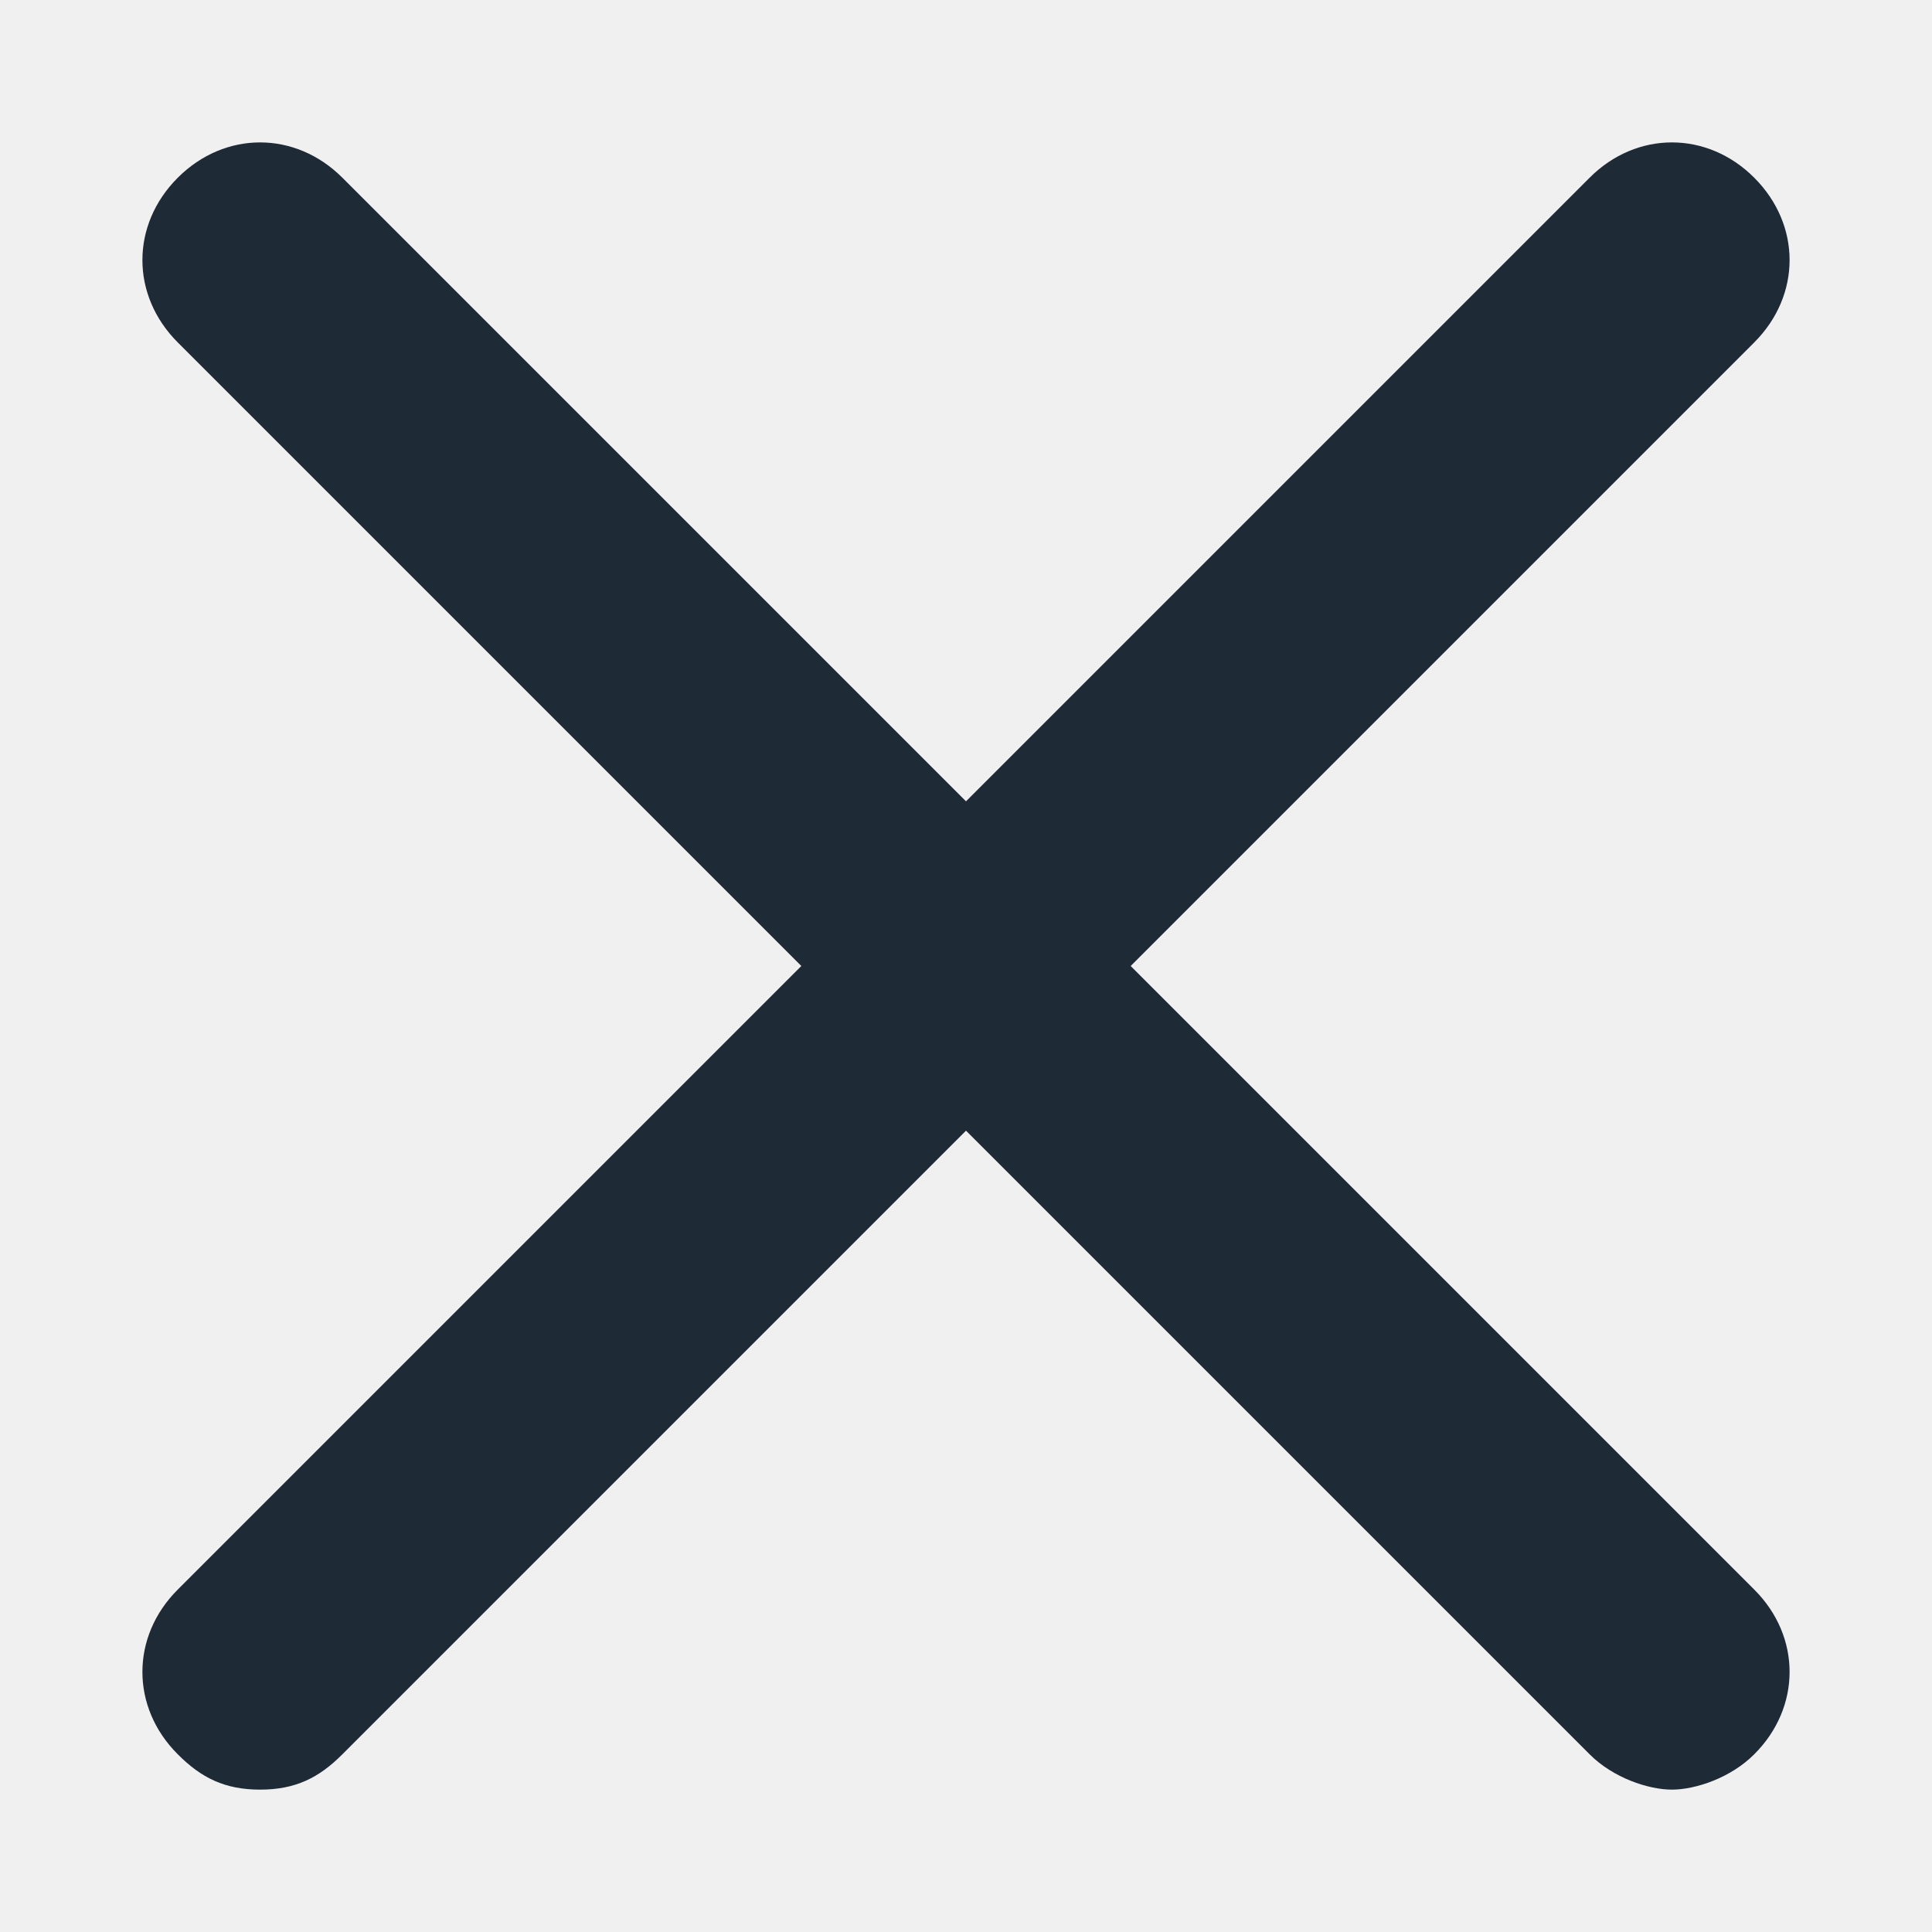
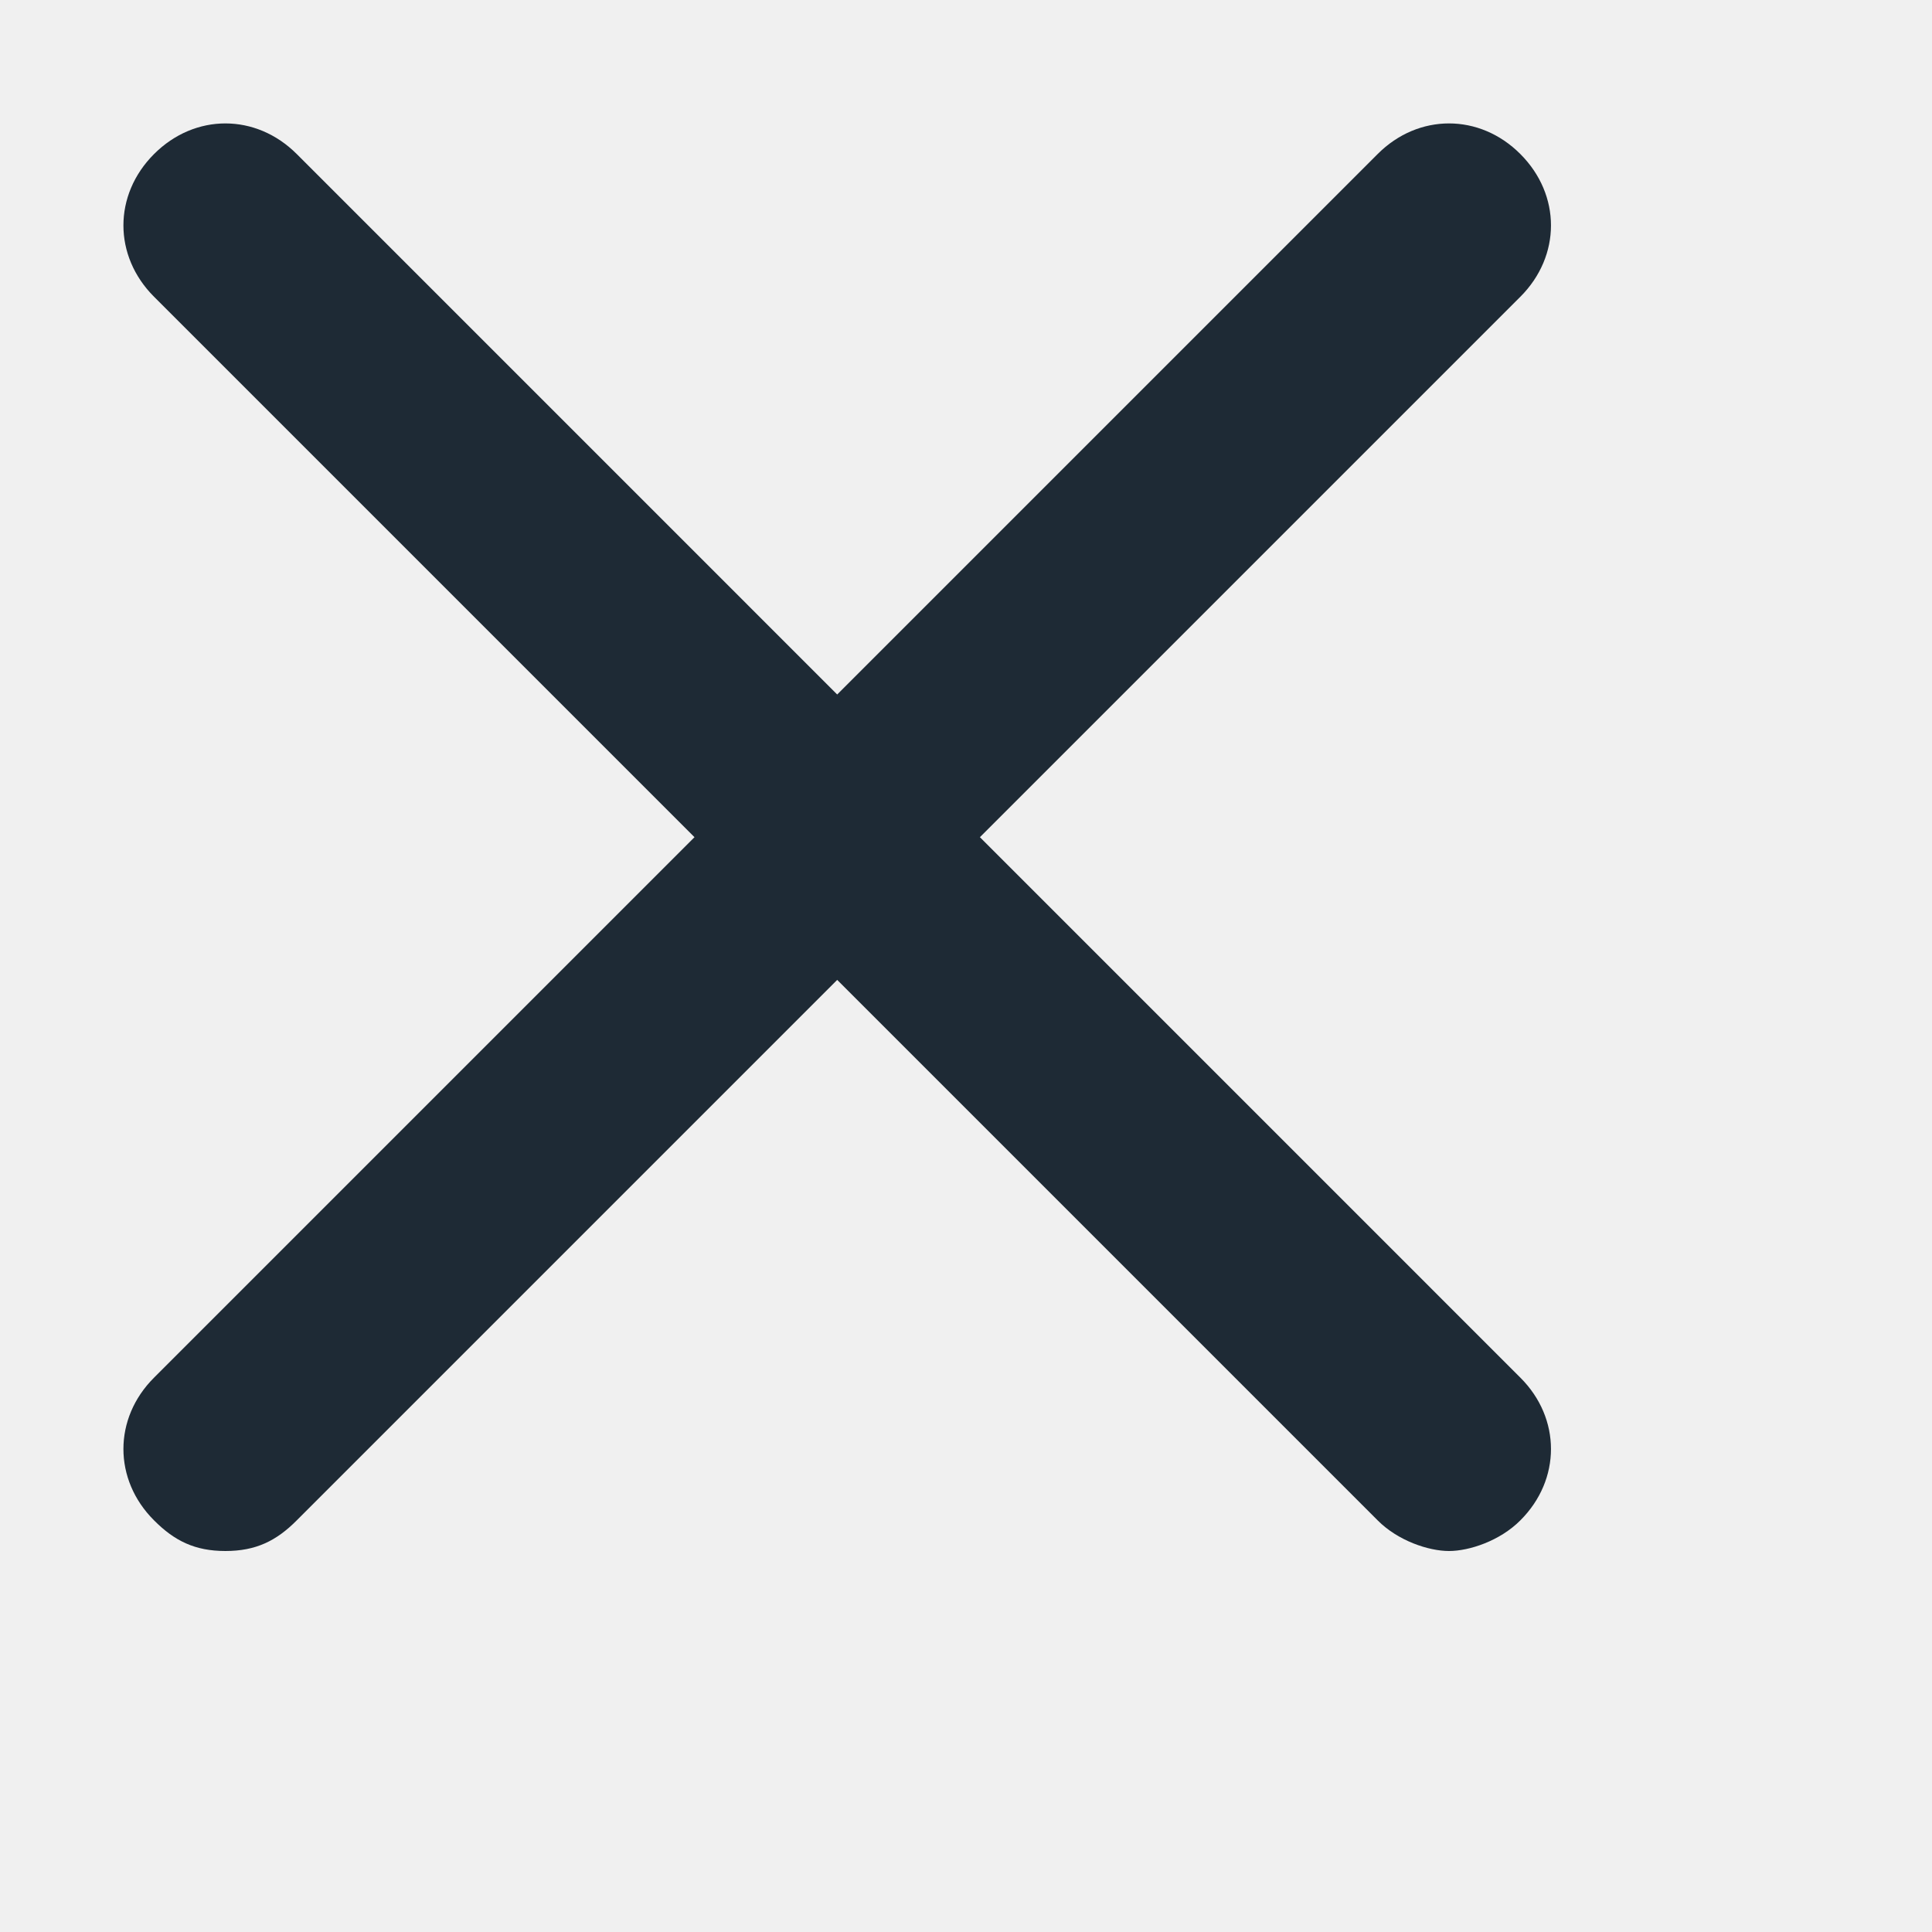
- <svg xmlns="http://www.w3.org/2000/svg" xmlns:xlink="http://www.w3.org/1999/xlink" width="15px" height="15px" viewBox="0 0 13 13" version="1.1">
+ <svg xmlns="http://www.w3.org/2000/svg" xmlns:xlink="http://www.w3.org/1999/xlink" width="15px" height="15px" viewBox="0 0 15 15" version="1.1">
  <defs>
    <path d="M14.804,4.196 C14.488,3.879 14.012,3.879 13.696,4.196 L9.5,8.392 L5.304,4.196 C4.987,3.879 4.513,3.879 4.196,4.196 C3.879,4.513 3.879,4.987 4.196,5.304 L8.392,9.5 L4.196,13.696 C3.879,14.012 3.879,14.488 4.196,14.804 C4.354,14.963 4.513,15.042 4.75,15.042 C4.987,15.042 5.146,14.963 5.304,14.804 L9.5,10.608 L13.696,14.804 C13.854,14.963 14.092,15.042 14.25,15.042 C14.408,15.042 14.646,14.963 14.804,14.804 C15.121,14.488 15.121,14.012 14.804,13.696 L10.608,9.5 L14.804,5.304 C15.121,4.987 15.121,4.513 14.804,4.196 Z" id="path-1" />
  </defs>
  <g id="feature/collection-save-memo" stroke="none" stroke-width="1" fill="none" fill-rule="evenodd">
    <g id="Artboard-2-Copy-4" transform="translate(-1275, -3568)">
      <g id="Icon/Close" transform="translate(1272, 3565)">
        <mask id="mask-2" fill="white">
          <use xlink:href="#path-1" />
        </mask>
        <g id="Mask" fill-rule="nonzero" />
        <g id="Mixin/Fill/Black" mask="url(#mask-2)" fill="#1E2A35" fill-rule="evenodd">
          <rect id="Rectangle" x="0" y="0" width="19" height="19" rx="5" />
        </g>
      </g>
    </g>
  </g>
</svg>
